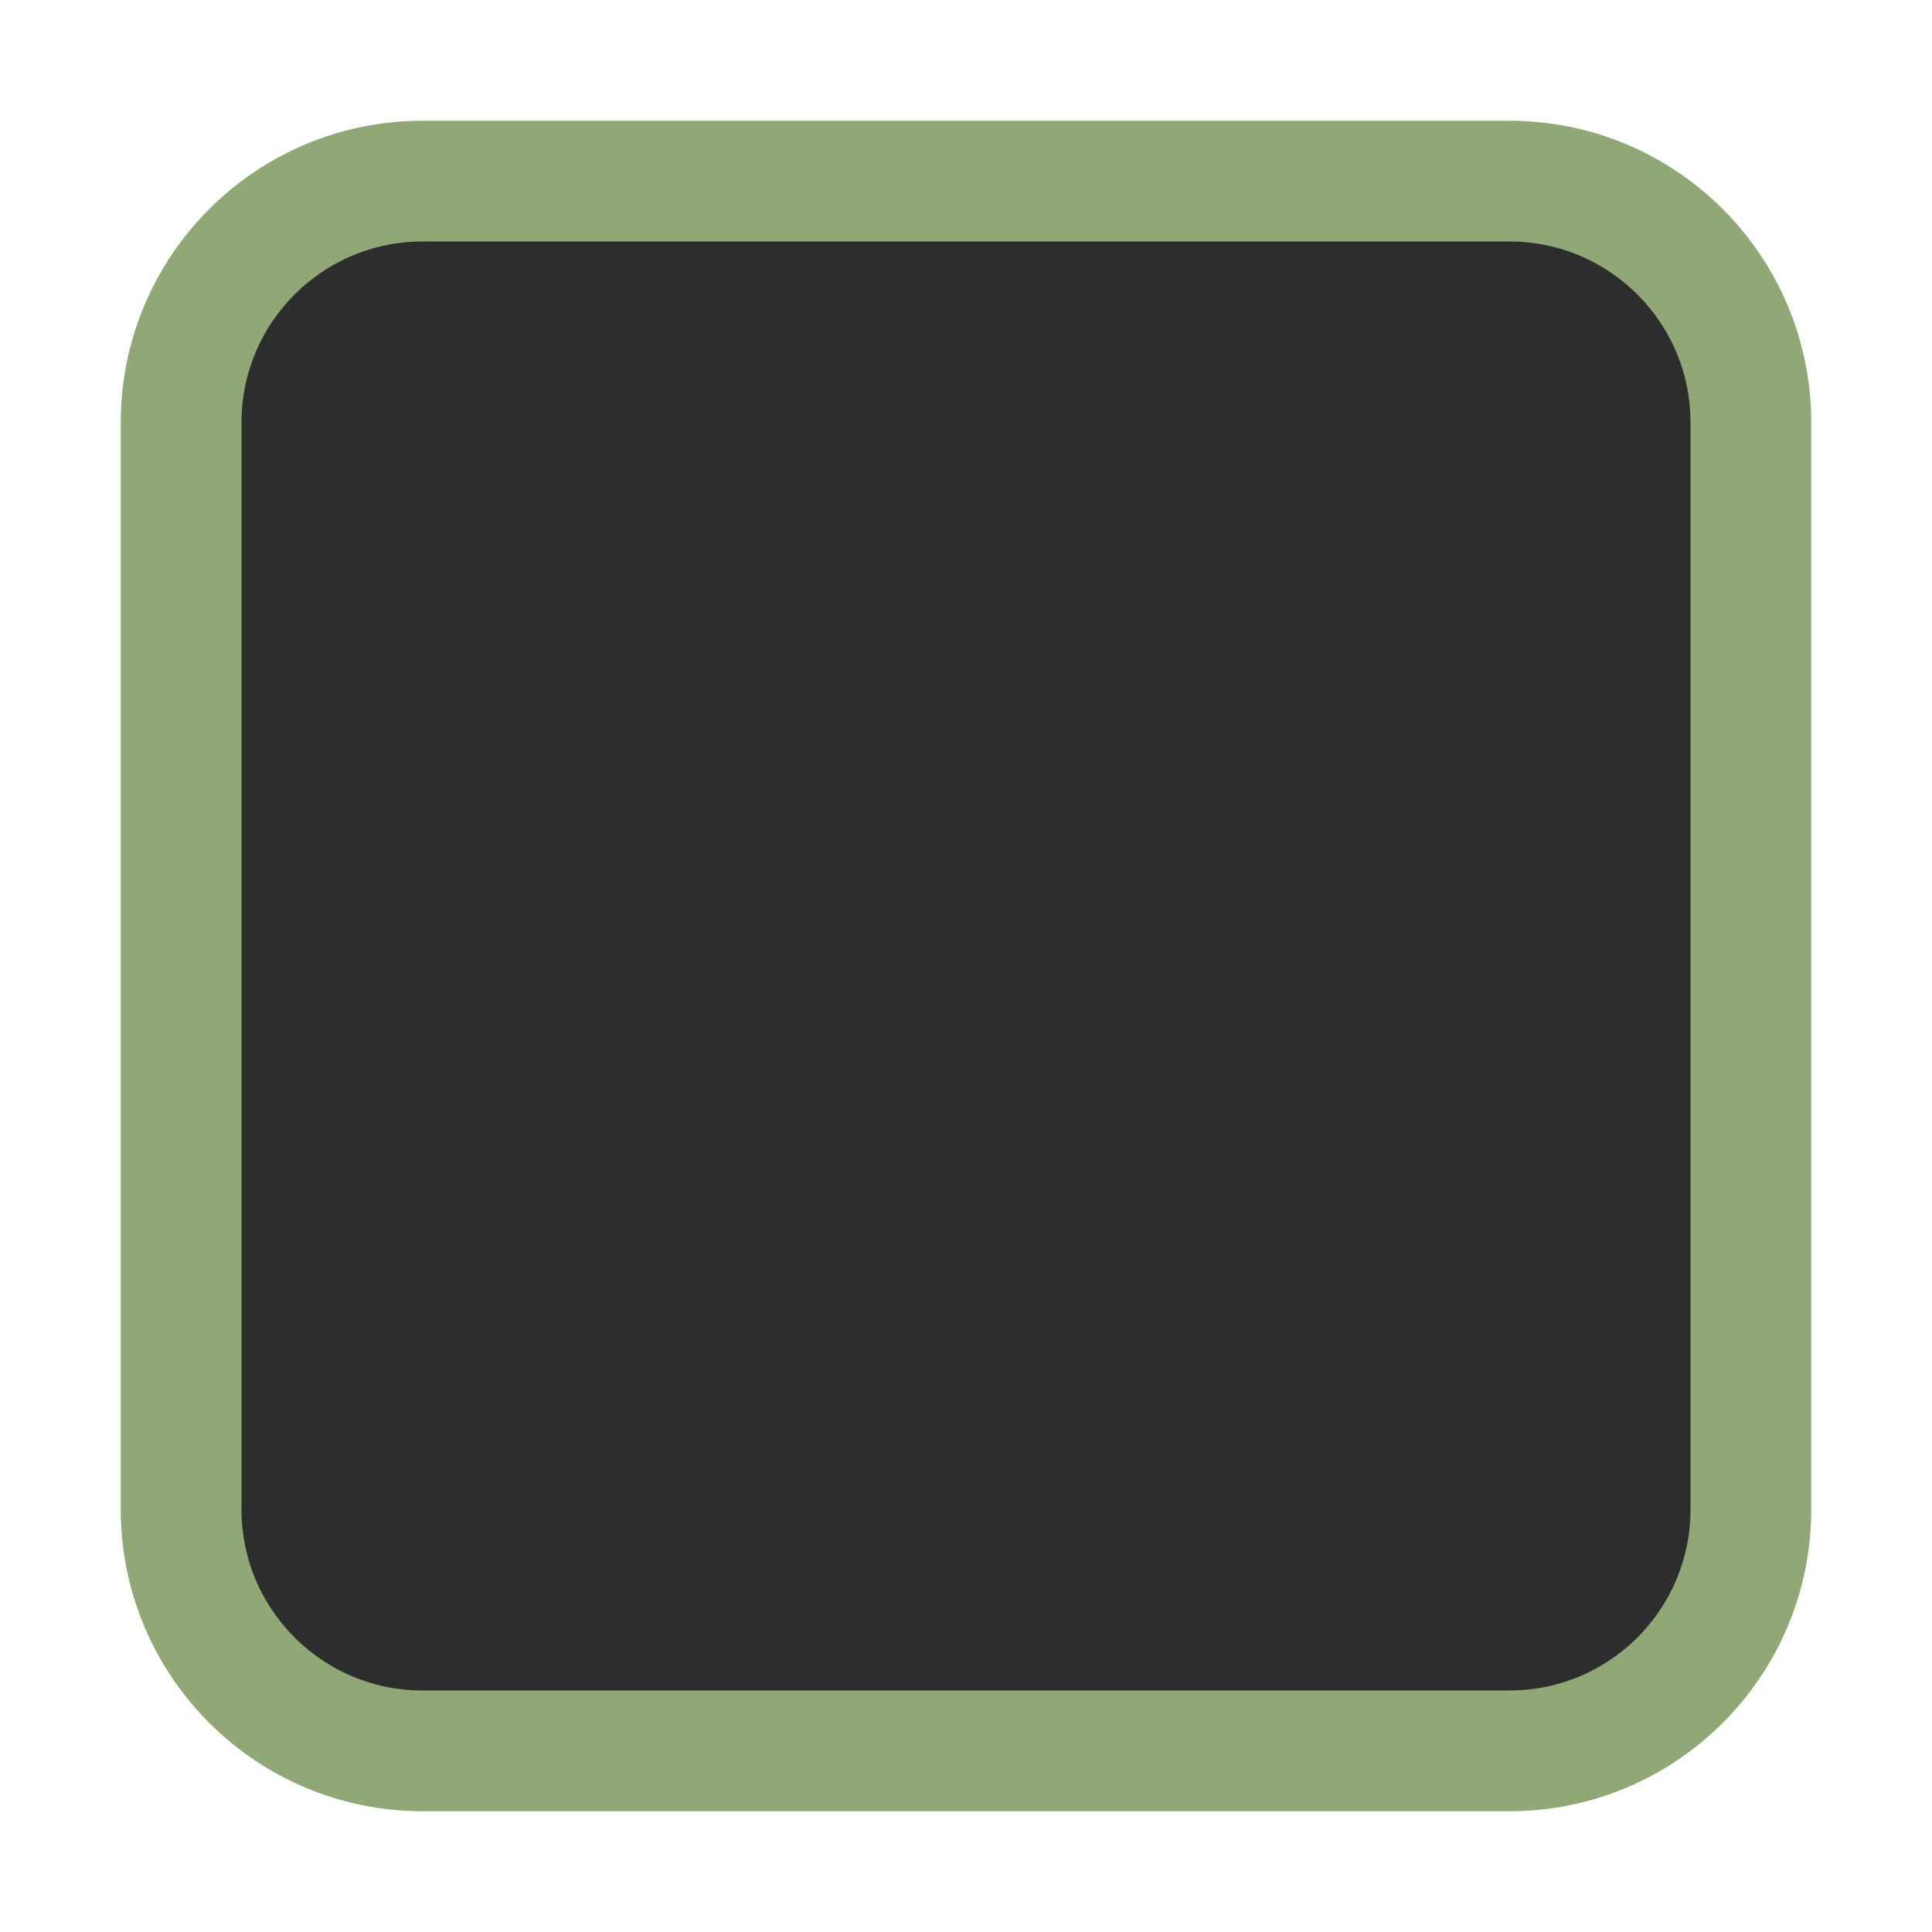
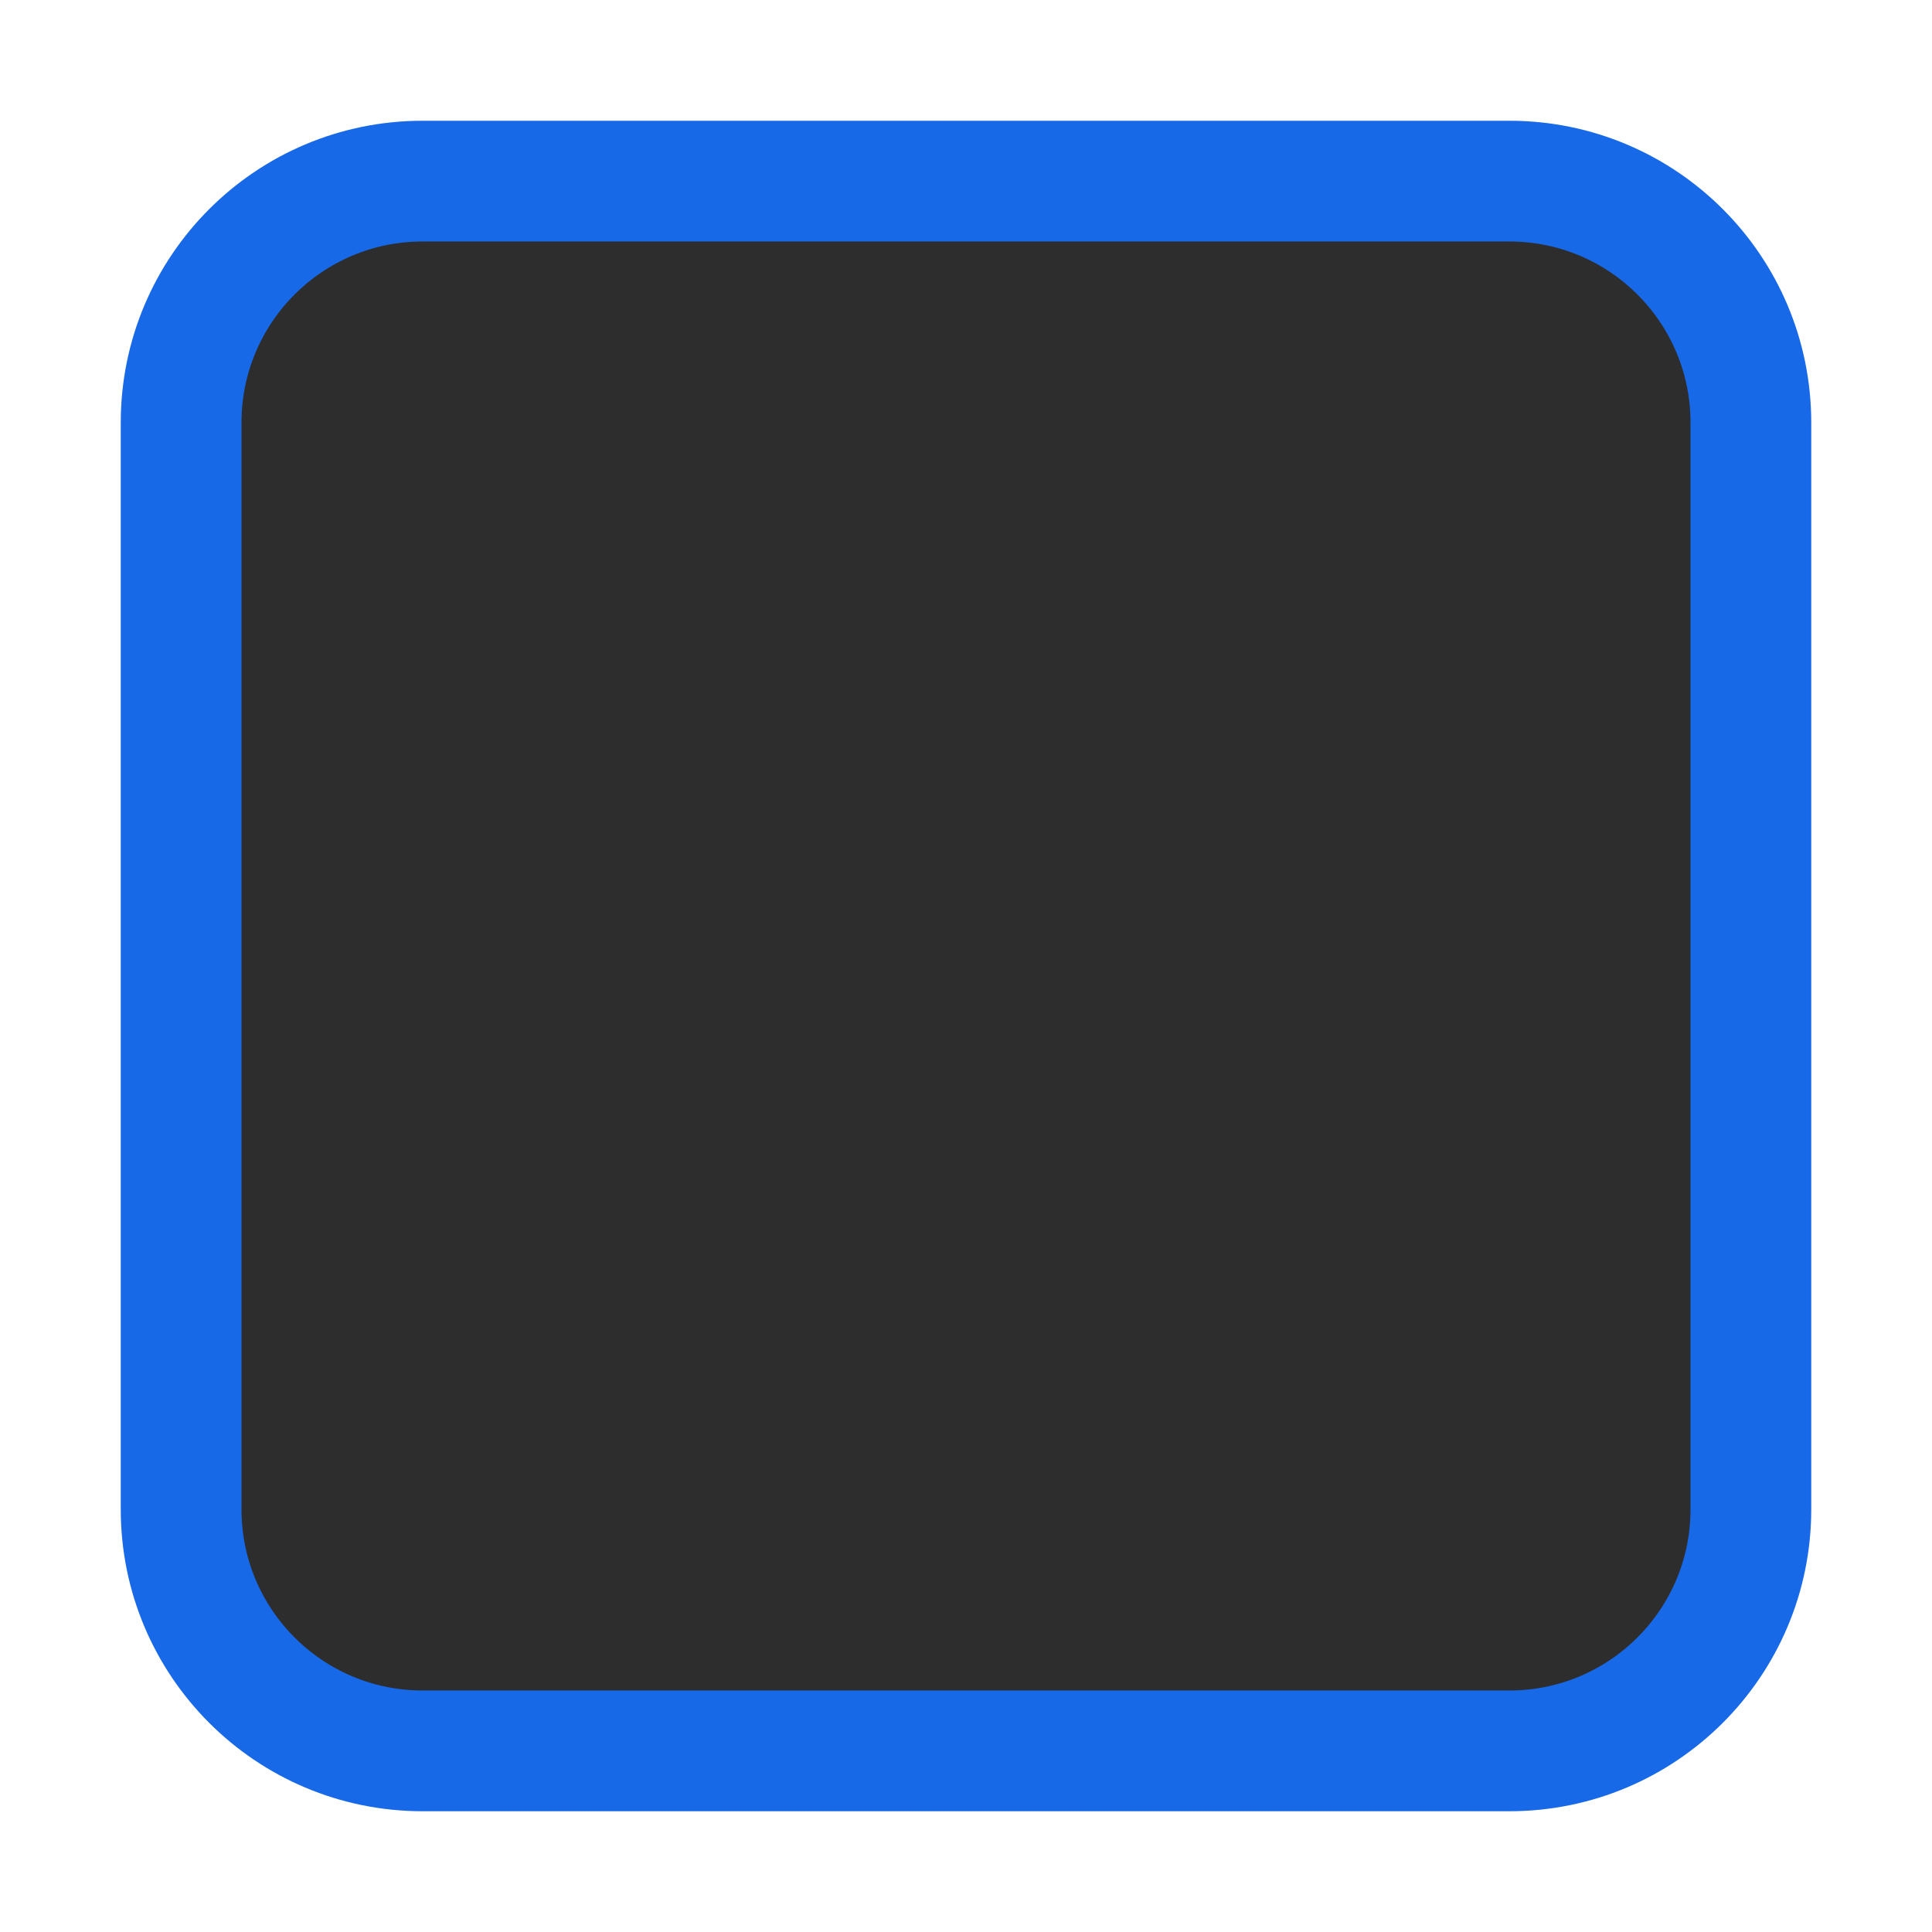
<svg xmlns="http://www.w3.org/2000/svg" width="16" height="16" id="svg2" version="1.1">
  <defs id="defs4">
    <linearGradient id="linearGradient3768-6">
      <stop style="stop-color:#0f0f0f;stop-opacity:1;" offset="0" id="stop3770-6" />
      <stop id="stop3778-2" offset="0.078" style="stop-color:#171717;stop-opacity:1;" />
      <stop style="stop-color:#171717;stop-opacity:1;" offset="0.974" id="stop3774-0" />
      <stop style="stop-color:#1b1b1b;stop-opacity:1;" offset="1" id="stop3776-1" />
    </linearGradient>
  </defs>
  <g id="layer1" transform="translate(0,-1036.362)">
    <g transform="translate(-17,1036)" style="display:inline;opacity:1" id="checkbox-unchecked-dark">
      <g id="sdsd-0-1">
        <g id="scdsdcd-0-4" transform="translate(0,-30)">
          <g style="display:inline" id="g15812-6-6-1-4-4" transform="matrix(0.9295198,0,0,0.9291437,-156.7507,-212.9618)">
            <g transform="matrix(0.5089163,0,0,0.5173982,161.7932,197.5643)" id="g5489-2-9-6-8-8-9-7" style="display:inline">
              <g id="g5428-8-1-4-0-0-65-8" />
            </g>
          </g>
          <rect y="30.362" x="17" height="16" width="16" id="rect13523-4-0" style="color:#000000;display:inline;overflow:visible;visibility:visible;fill:none;stroke:none;stroke-width:2;marker:none;enable-background:accumulate" />
          <g id="g5400-2-47">
-             <rect ry="2" style="color:#000000;display:inline;overflow:visible;visibility:visible;fill:#2d2d2d;fill-opacity:1;stroke:#8fa876;stroke-width:1;stroke-linecap:butt;stroke-linejoin:round;stroke-miterlimit:4;stroke-dasharray:none;stroke-dashoffset:0;stroke-opacity:1;marker:none;enable-background:accumulate" id="rect5147-9-1-5-7-6-3-70" width="13" height="13" x="18.5" y="31.862" rx="2" />
+             <rect ry="2" style="color:#000000;display:inline;overflow:visible;visibility:visible;fill:#2d2d2d;fill-opacity:1;stroke:#1769e7;stroke-width:1;stroke-linecap:butt;stroke-linejoin:round;stroke-miterlimit:4;stroke-dasharray:none;stroke-dashoffset:0;stroke-opacity:1;marker:none;enable-background:accumulate" id="rect5147-9-1-5-7-6-3-70" width="13" height="13" x="18.5" y="31.862" rx="2" />
          </g>
        </g>
      </g>
    </g>
  </g>
</svg>
